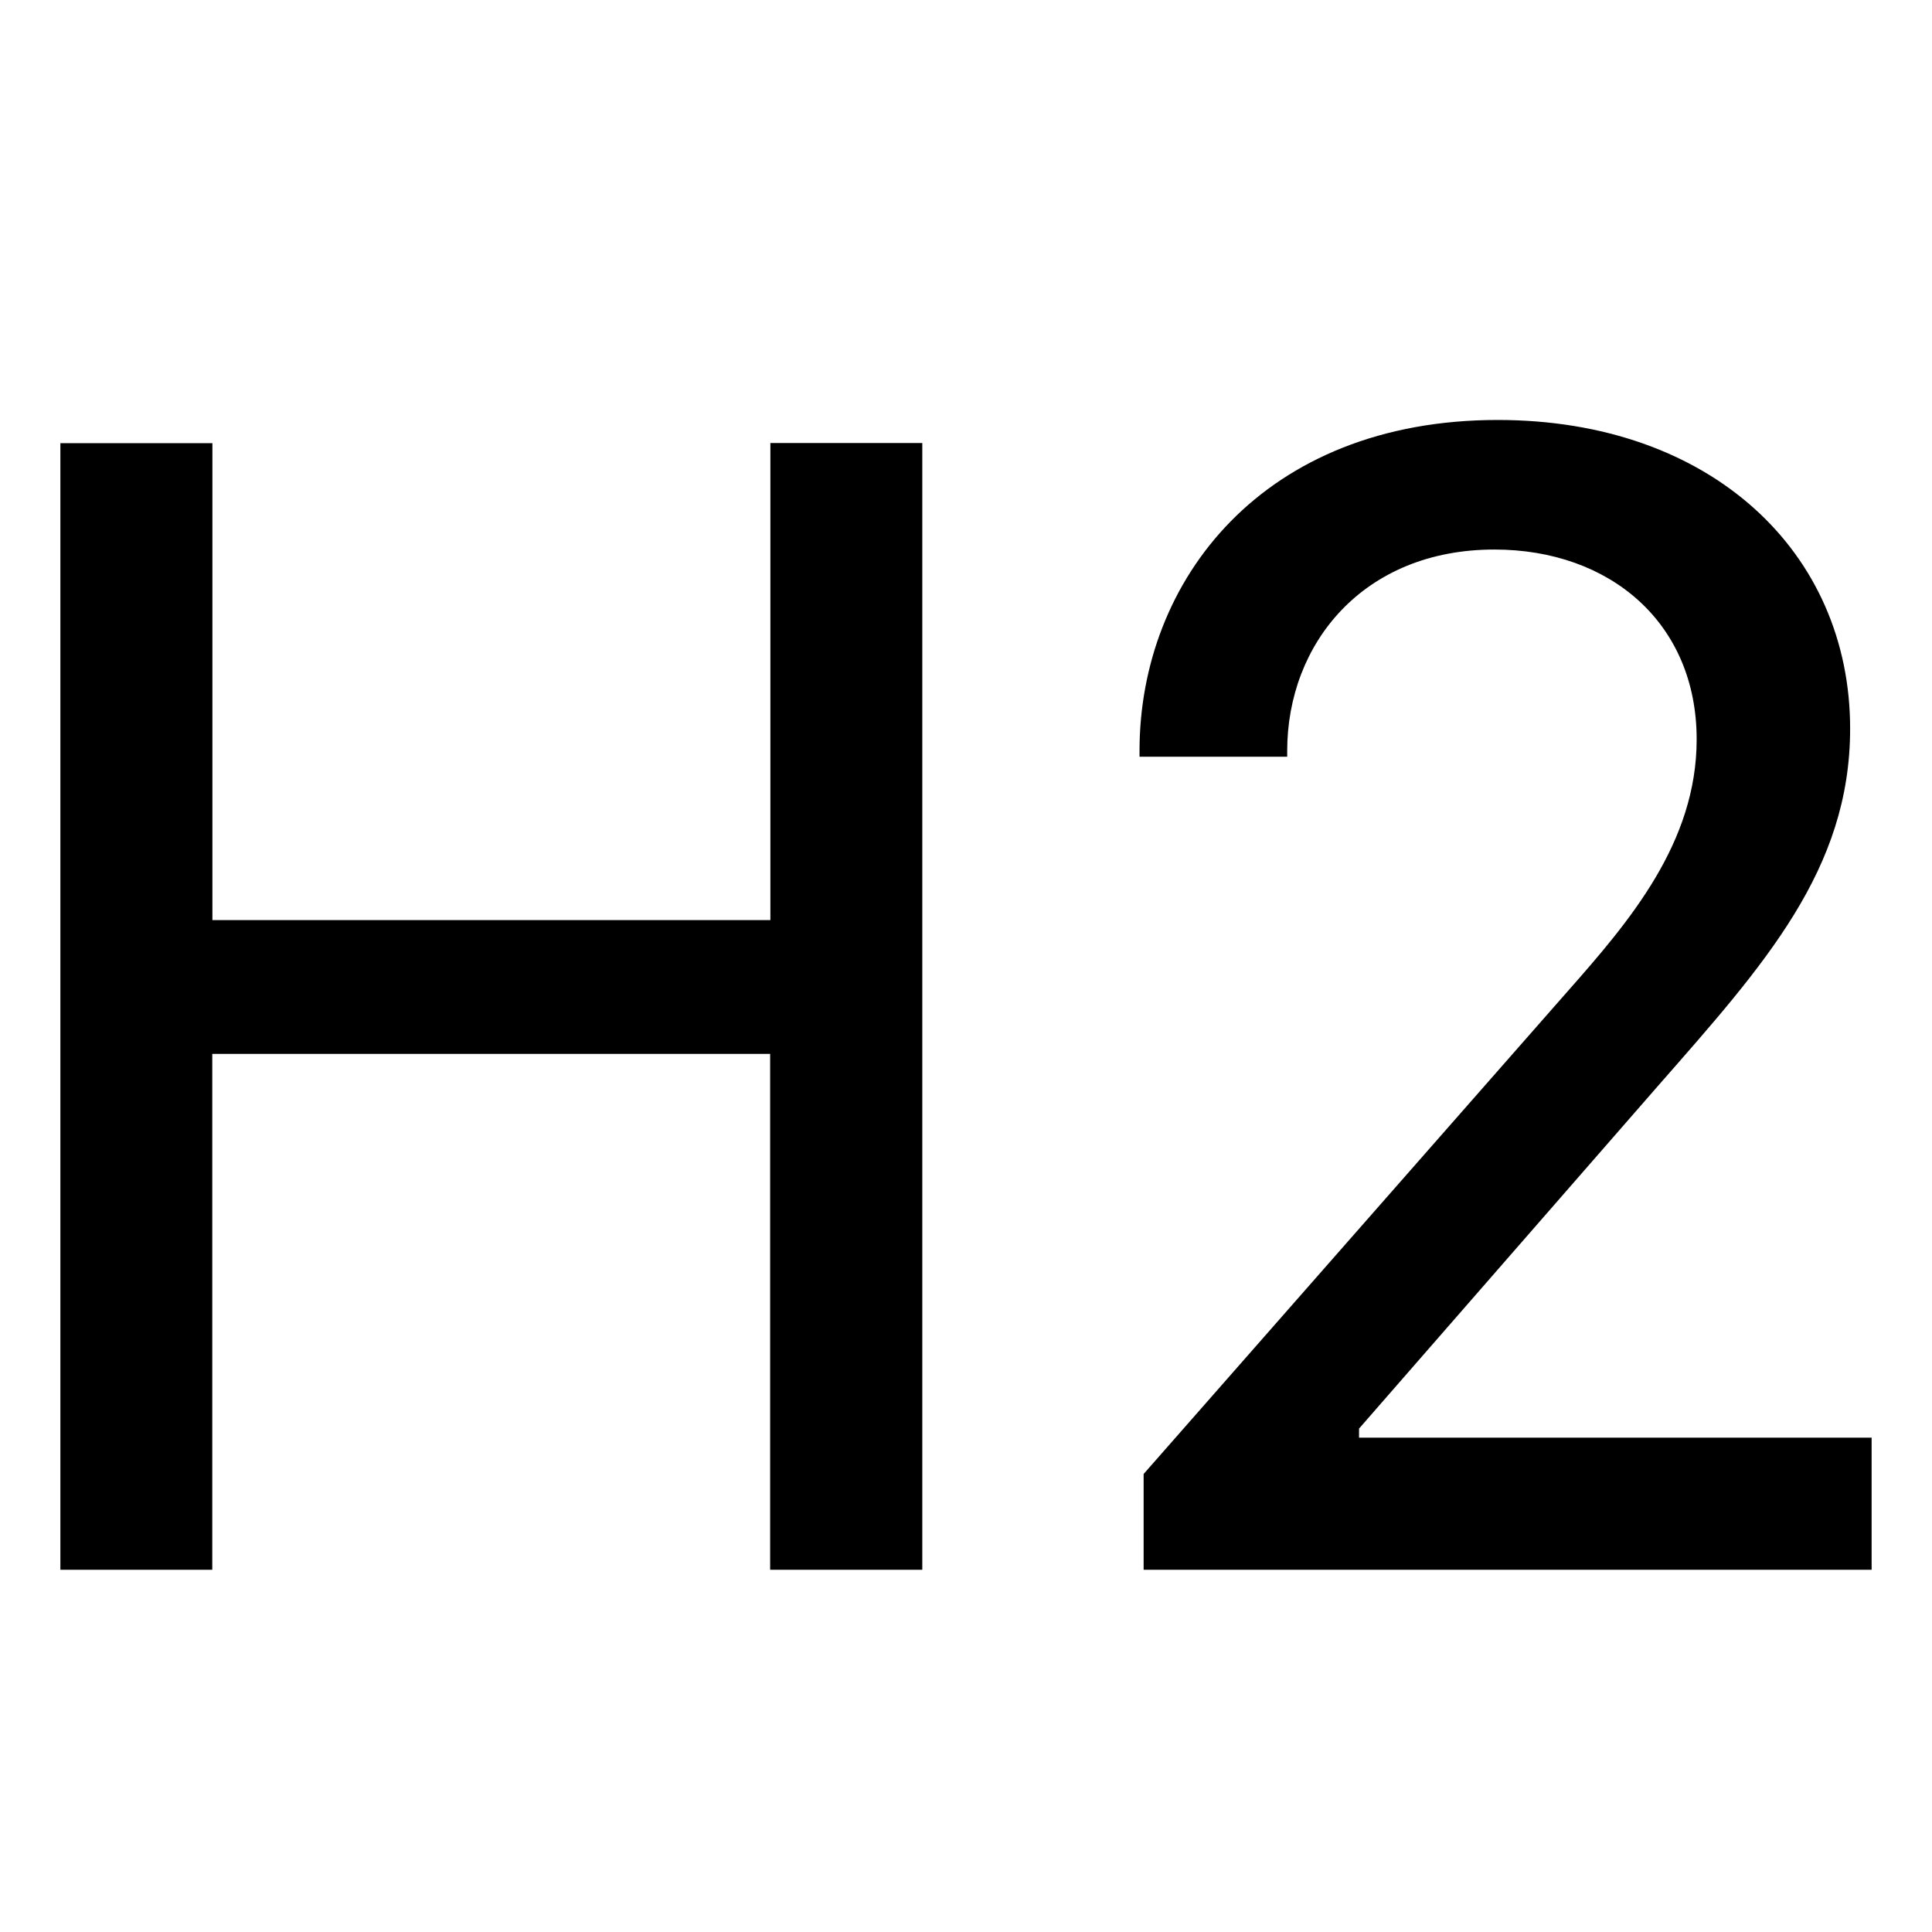
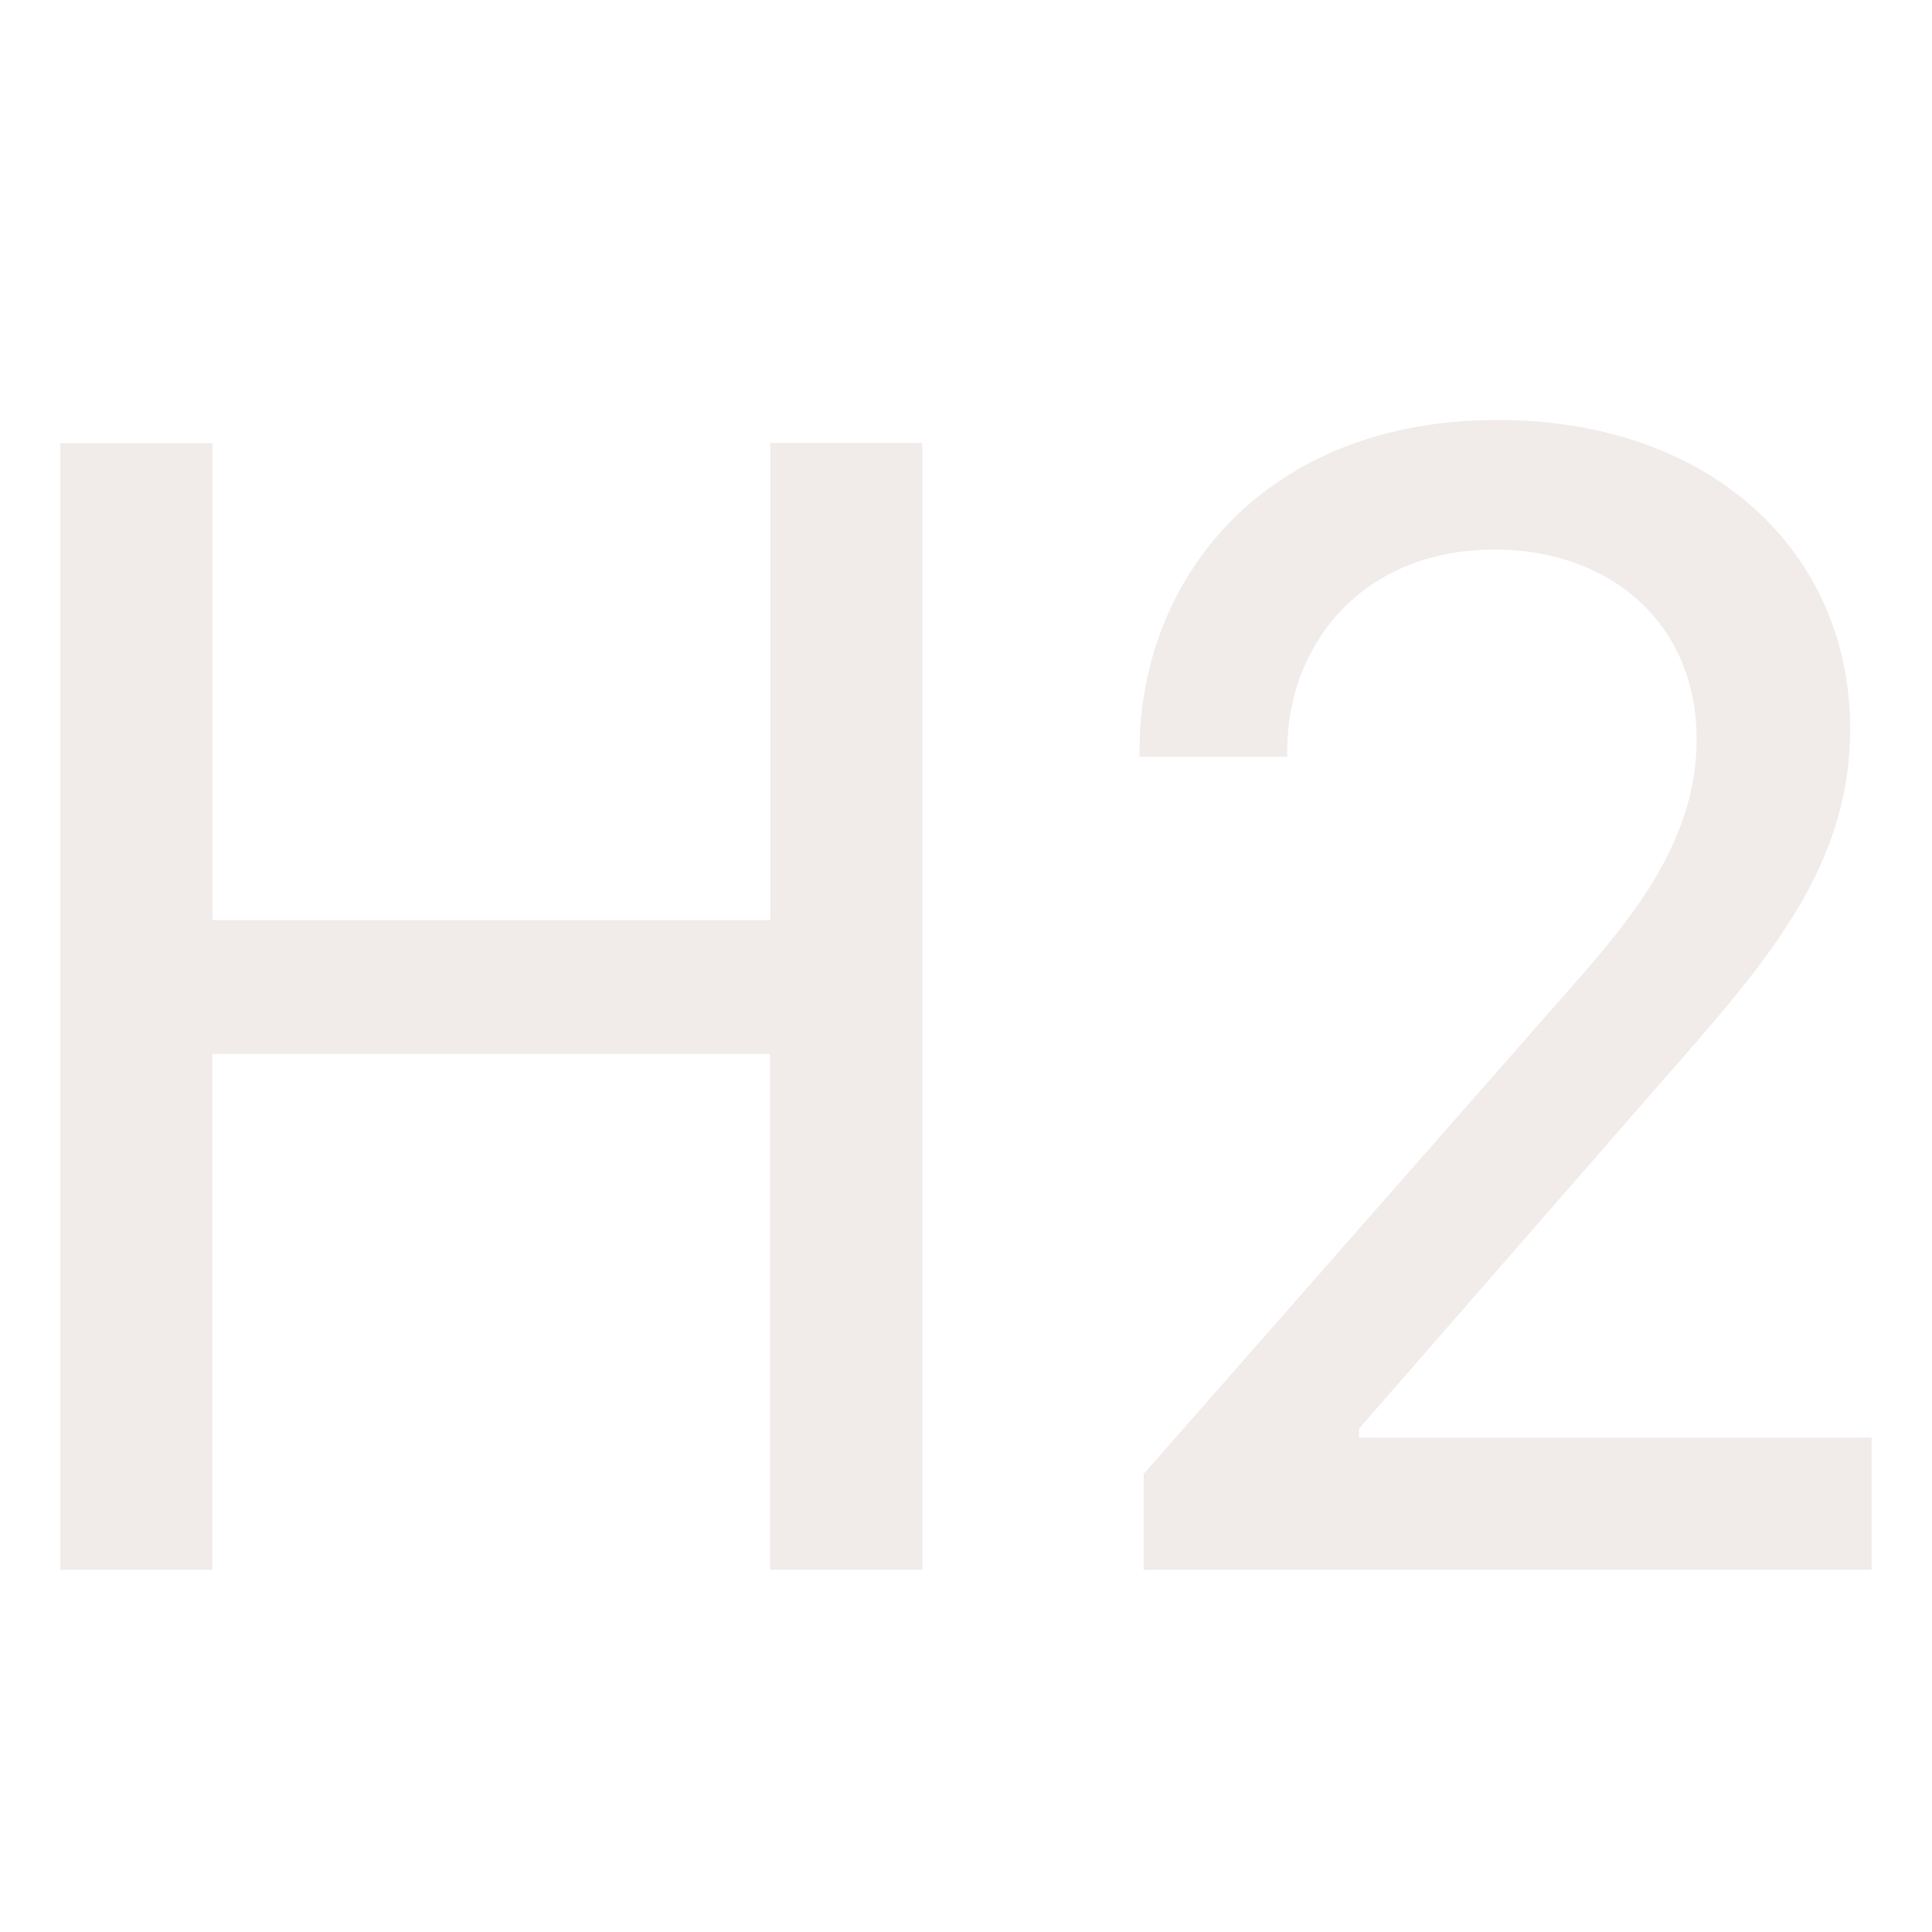
- <svg xmlns="http://www.w3.org/2000/svg" width="16" height="16" fill="currentColor" class="bi bi-type-h2" viewBox="0 0 16 16">
+ <svg xmlns="http://www.w3.org/2000/svg" width="16" height="16" fill="#F1EBEA" class="bi bi-type-h2" viewBox="0 0 16 16">
  <path d="M7.638 13V3.669H6.38V7.62H1.759V3.67H.5V13h1.258V8.728h4.62V13h1.259zm3.022-6.733v-.048c0-.889.63-1.668 1.716-1.668.957 0 1.675.608 1.675 1.572 0 .855-.554 1.504-1.067 2.085l-3.513 3.999V13H15.5v-1.094h-4.245v-.075l2.481-2.844c.875-.998 1.586-1.784 1.586-2.953 0-1.463-1.155-2.556-2.919-2.556-1.941 0-2.966 1.326-2.966 2.74v.049h1.223z" />
</svg>
